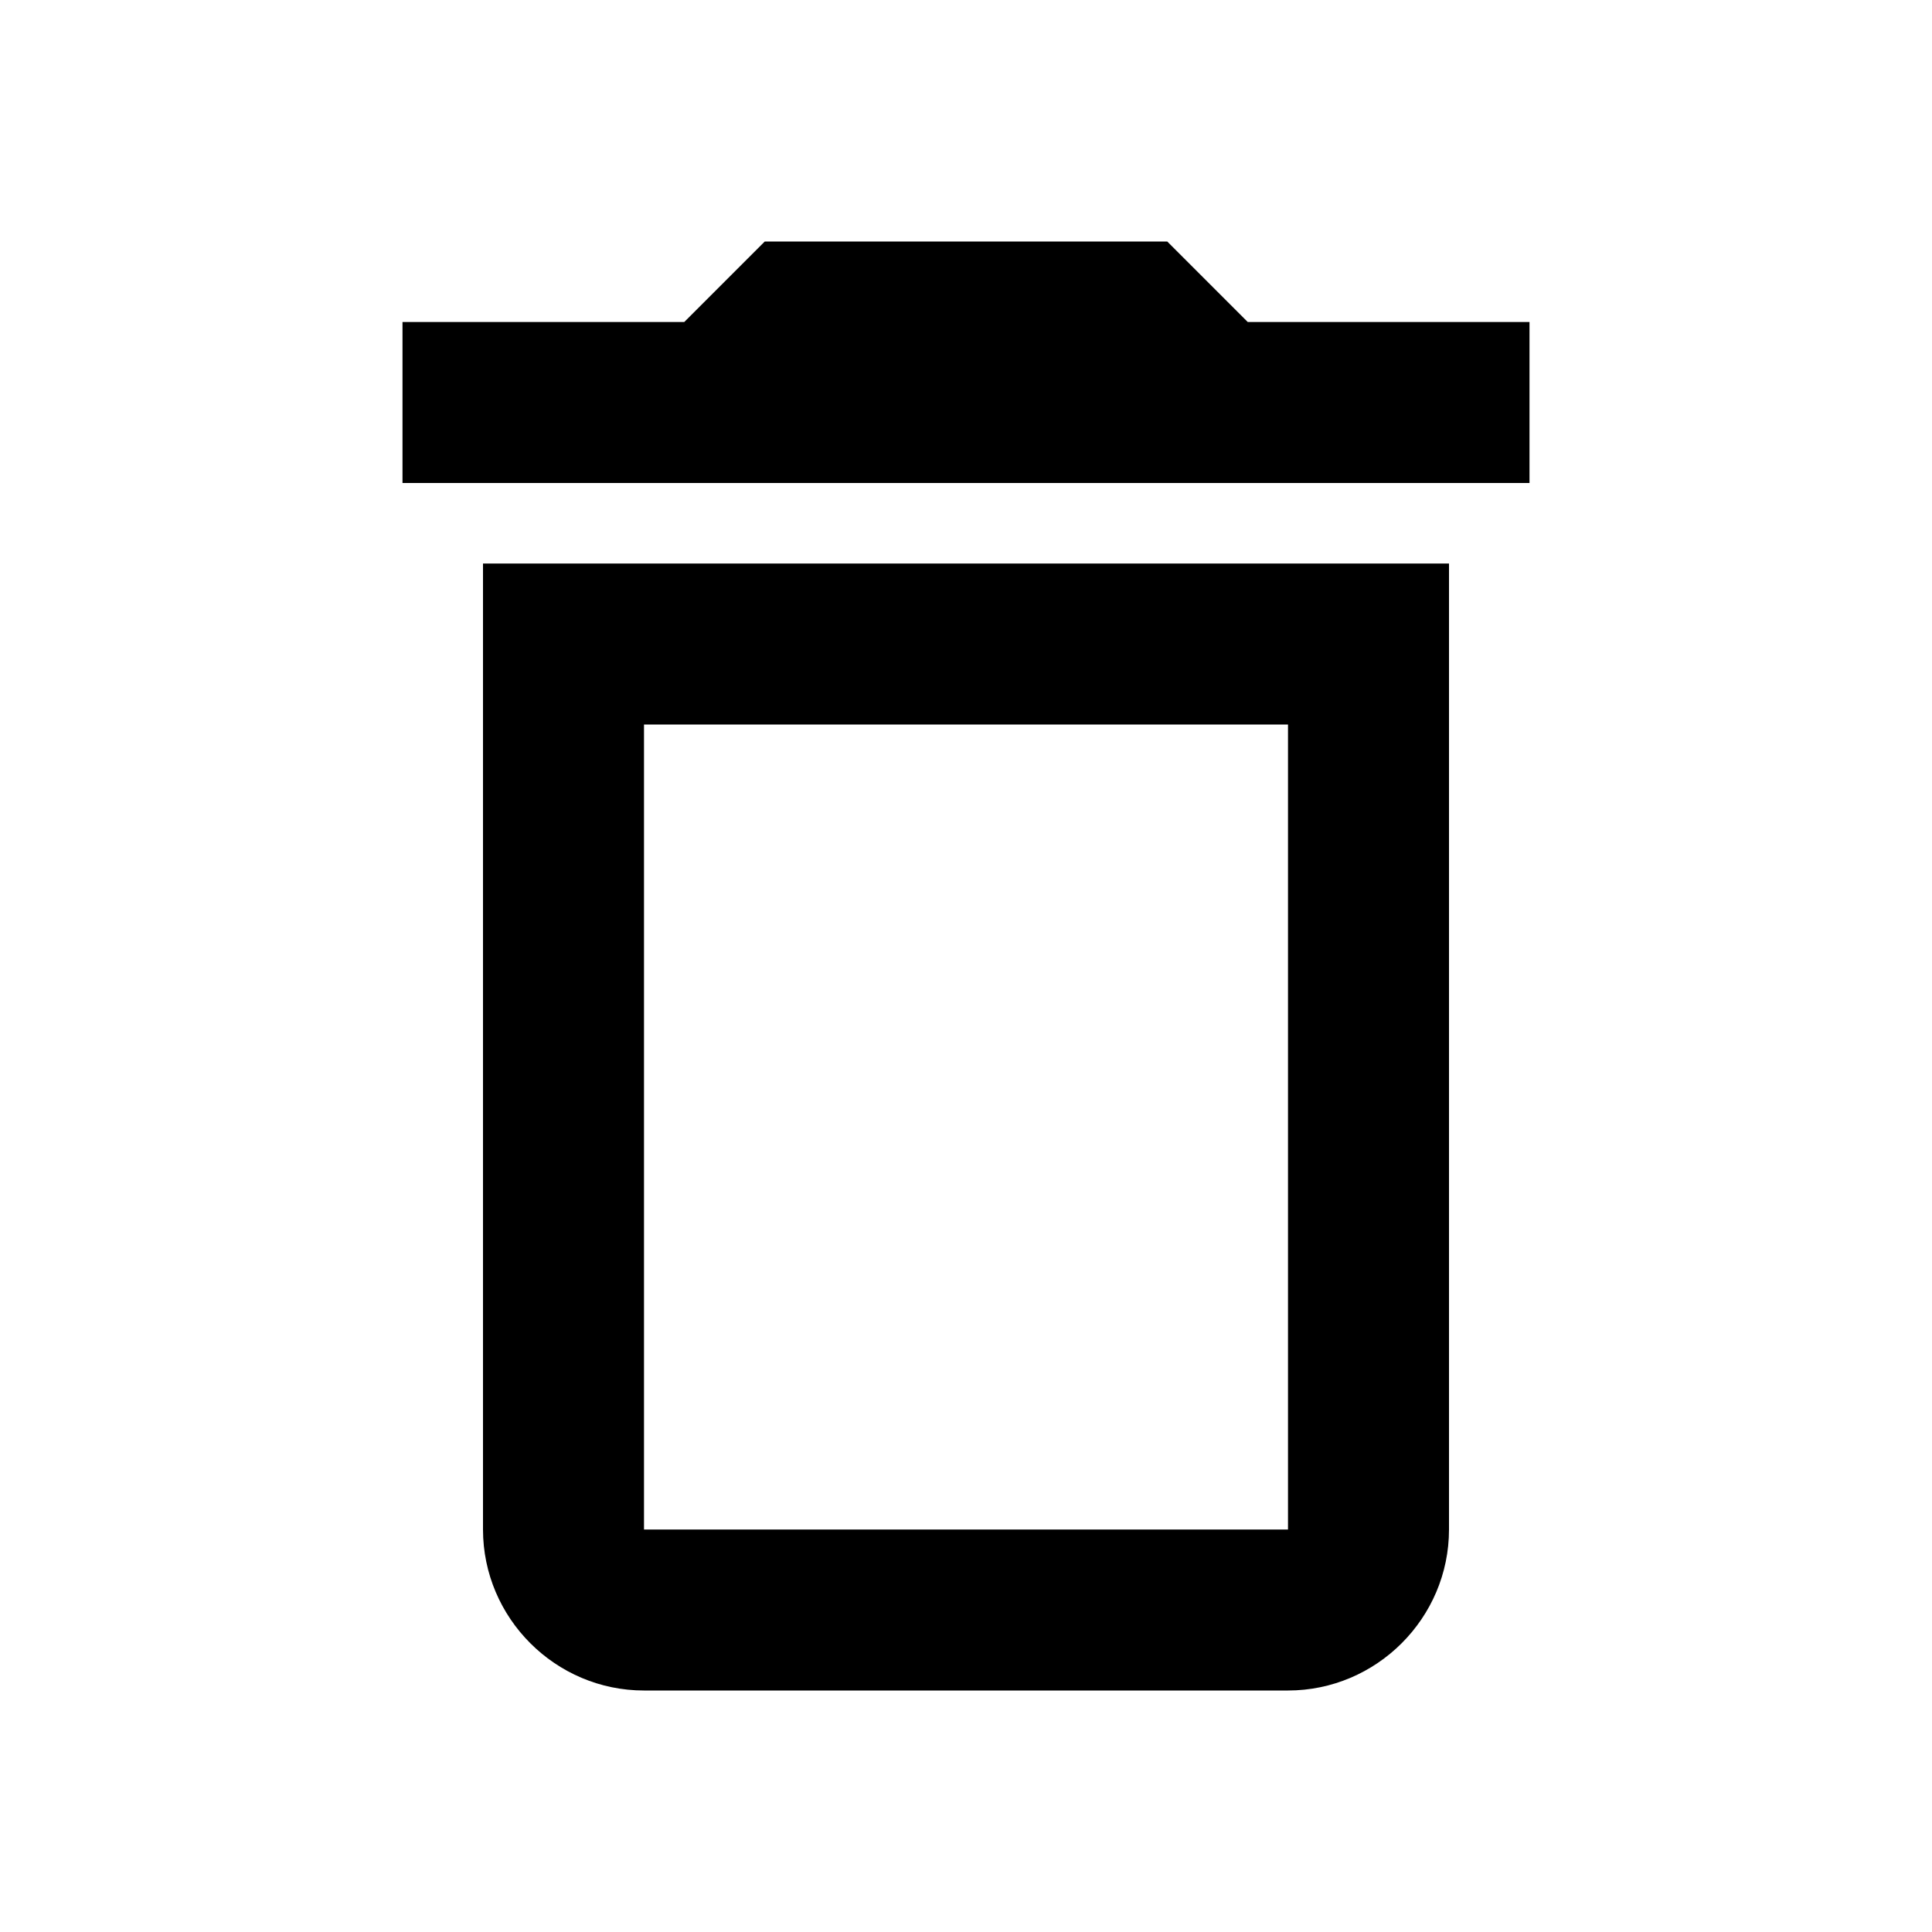
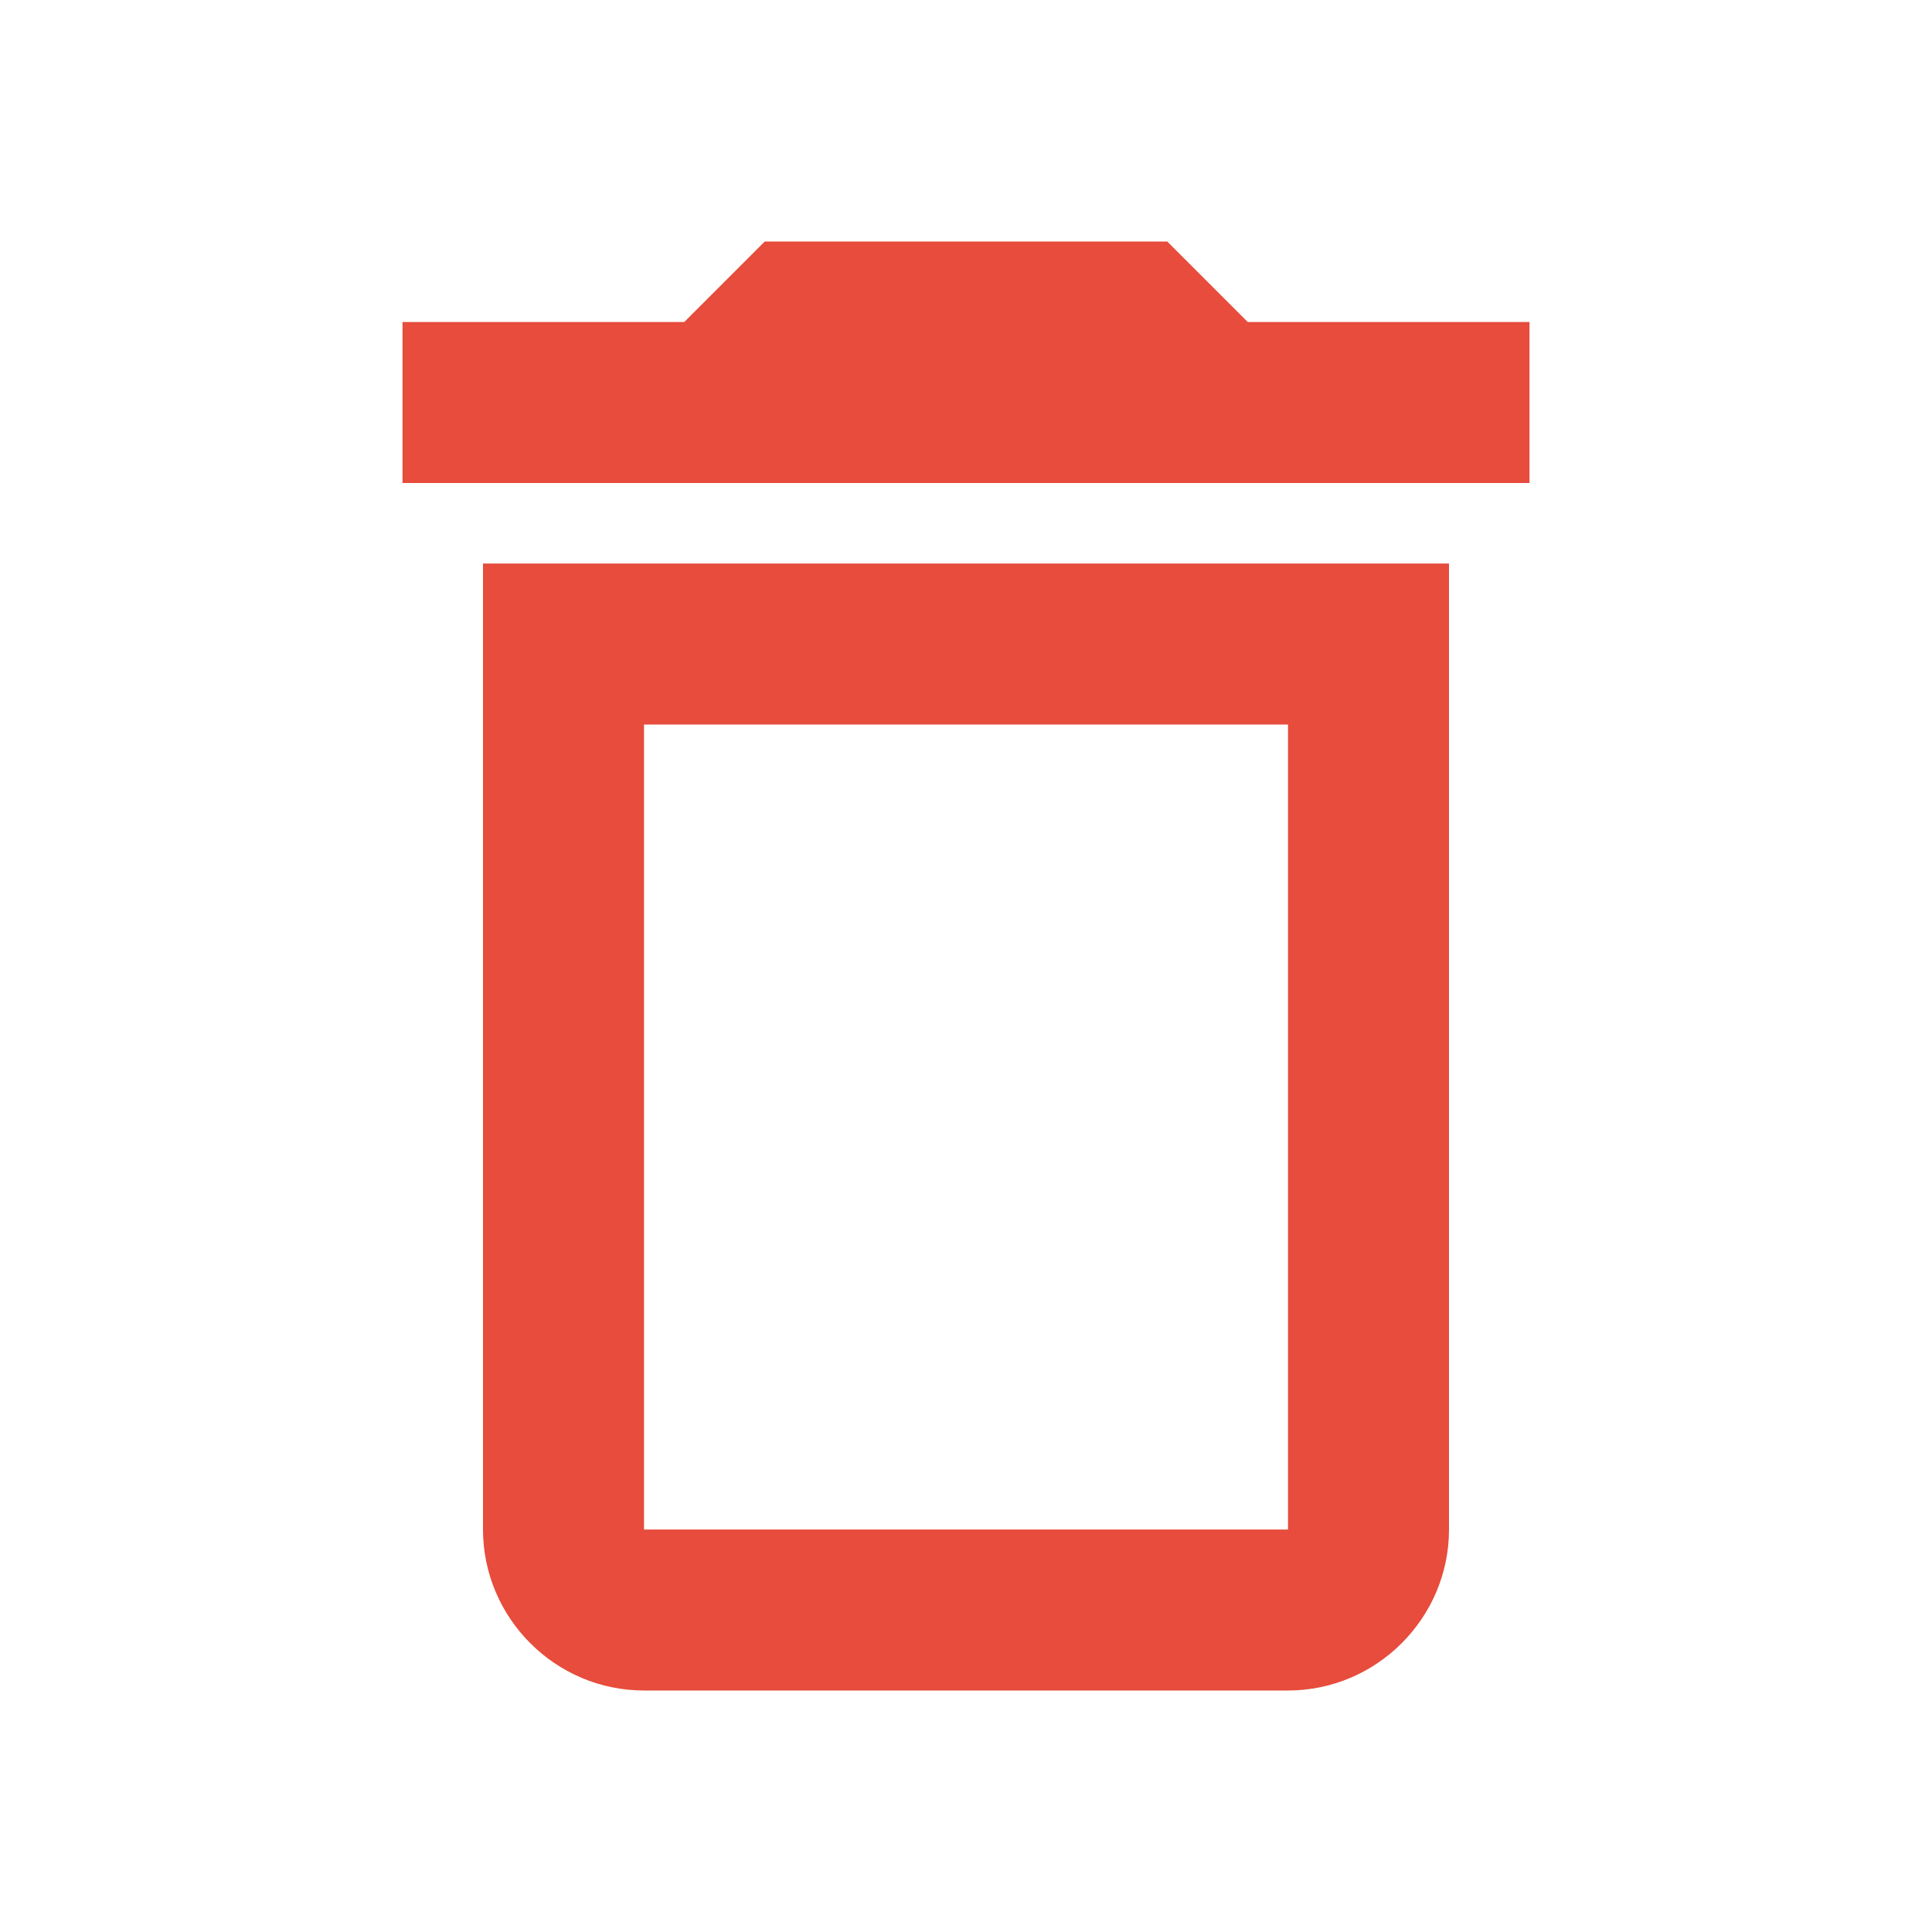
- <svg xmlns="http://www.w3.org/2000/svg" height="24px" viewBox="0 0 24 24" width="24px" fill="#000000">
+ <svg xmlns="http://www.w3.org/2000/svg" height="24px" viewBox="0 0 24 24" width="24px" fill="#e74c3c">
  <path d="M0 0h24v24H0V0z" fill="none" />
  <path d="M16 9v10H8V9h8m-1.5-6h-5l-1 1H5v2h14V4h-3.5l-1-1zM18 7H6v12c0 1.1.9 2 2 2h8c1.1 0 2-.9 2-2V7z" />
</svg>
